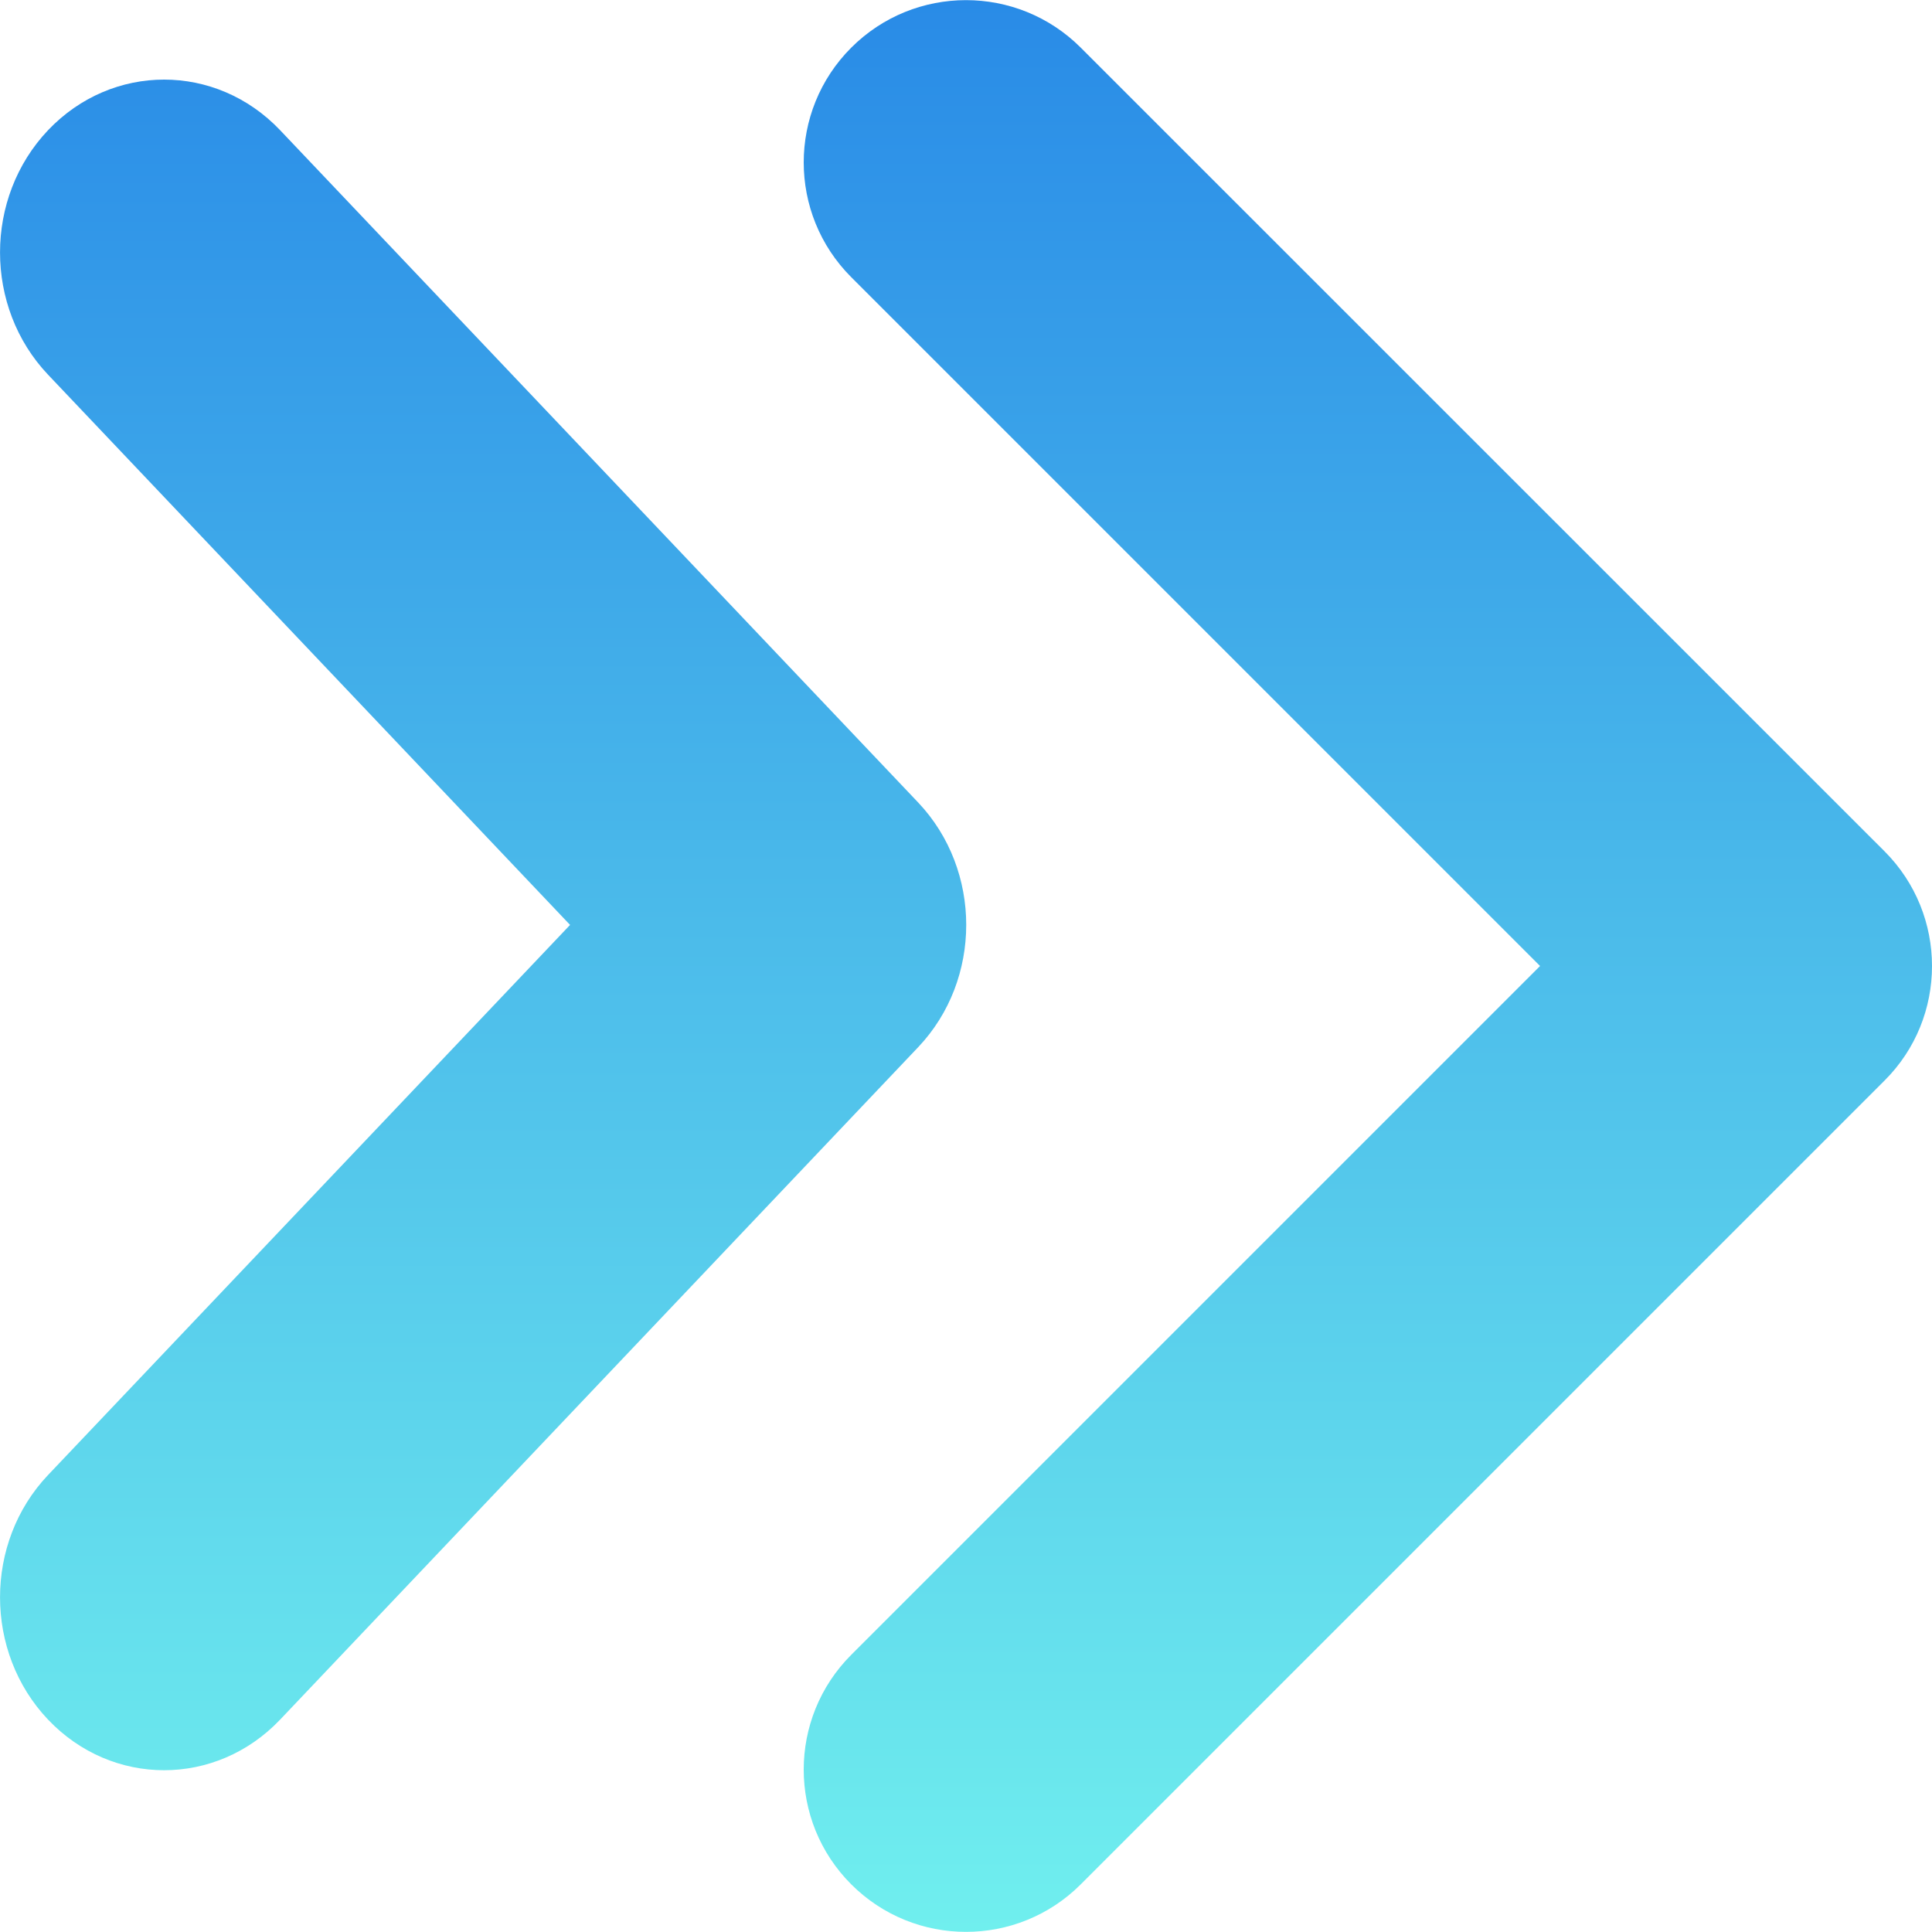
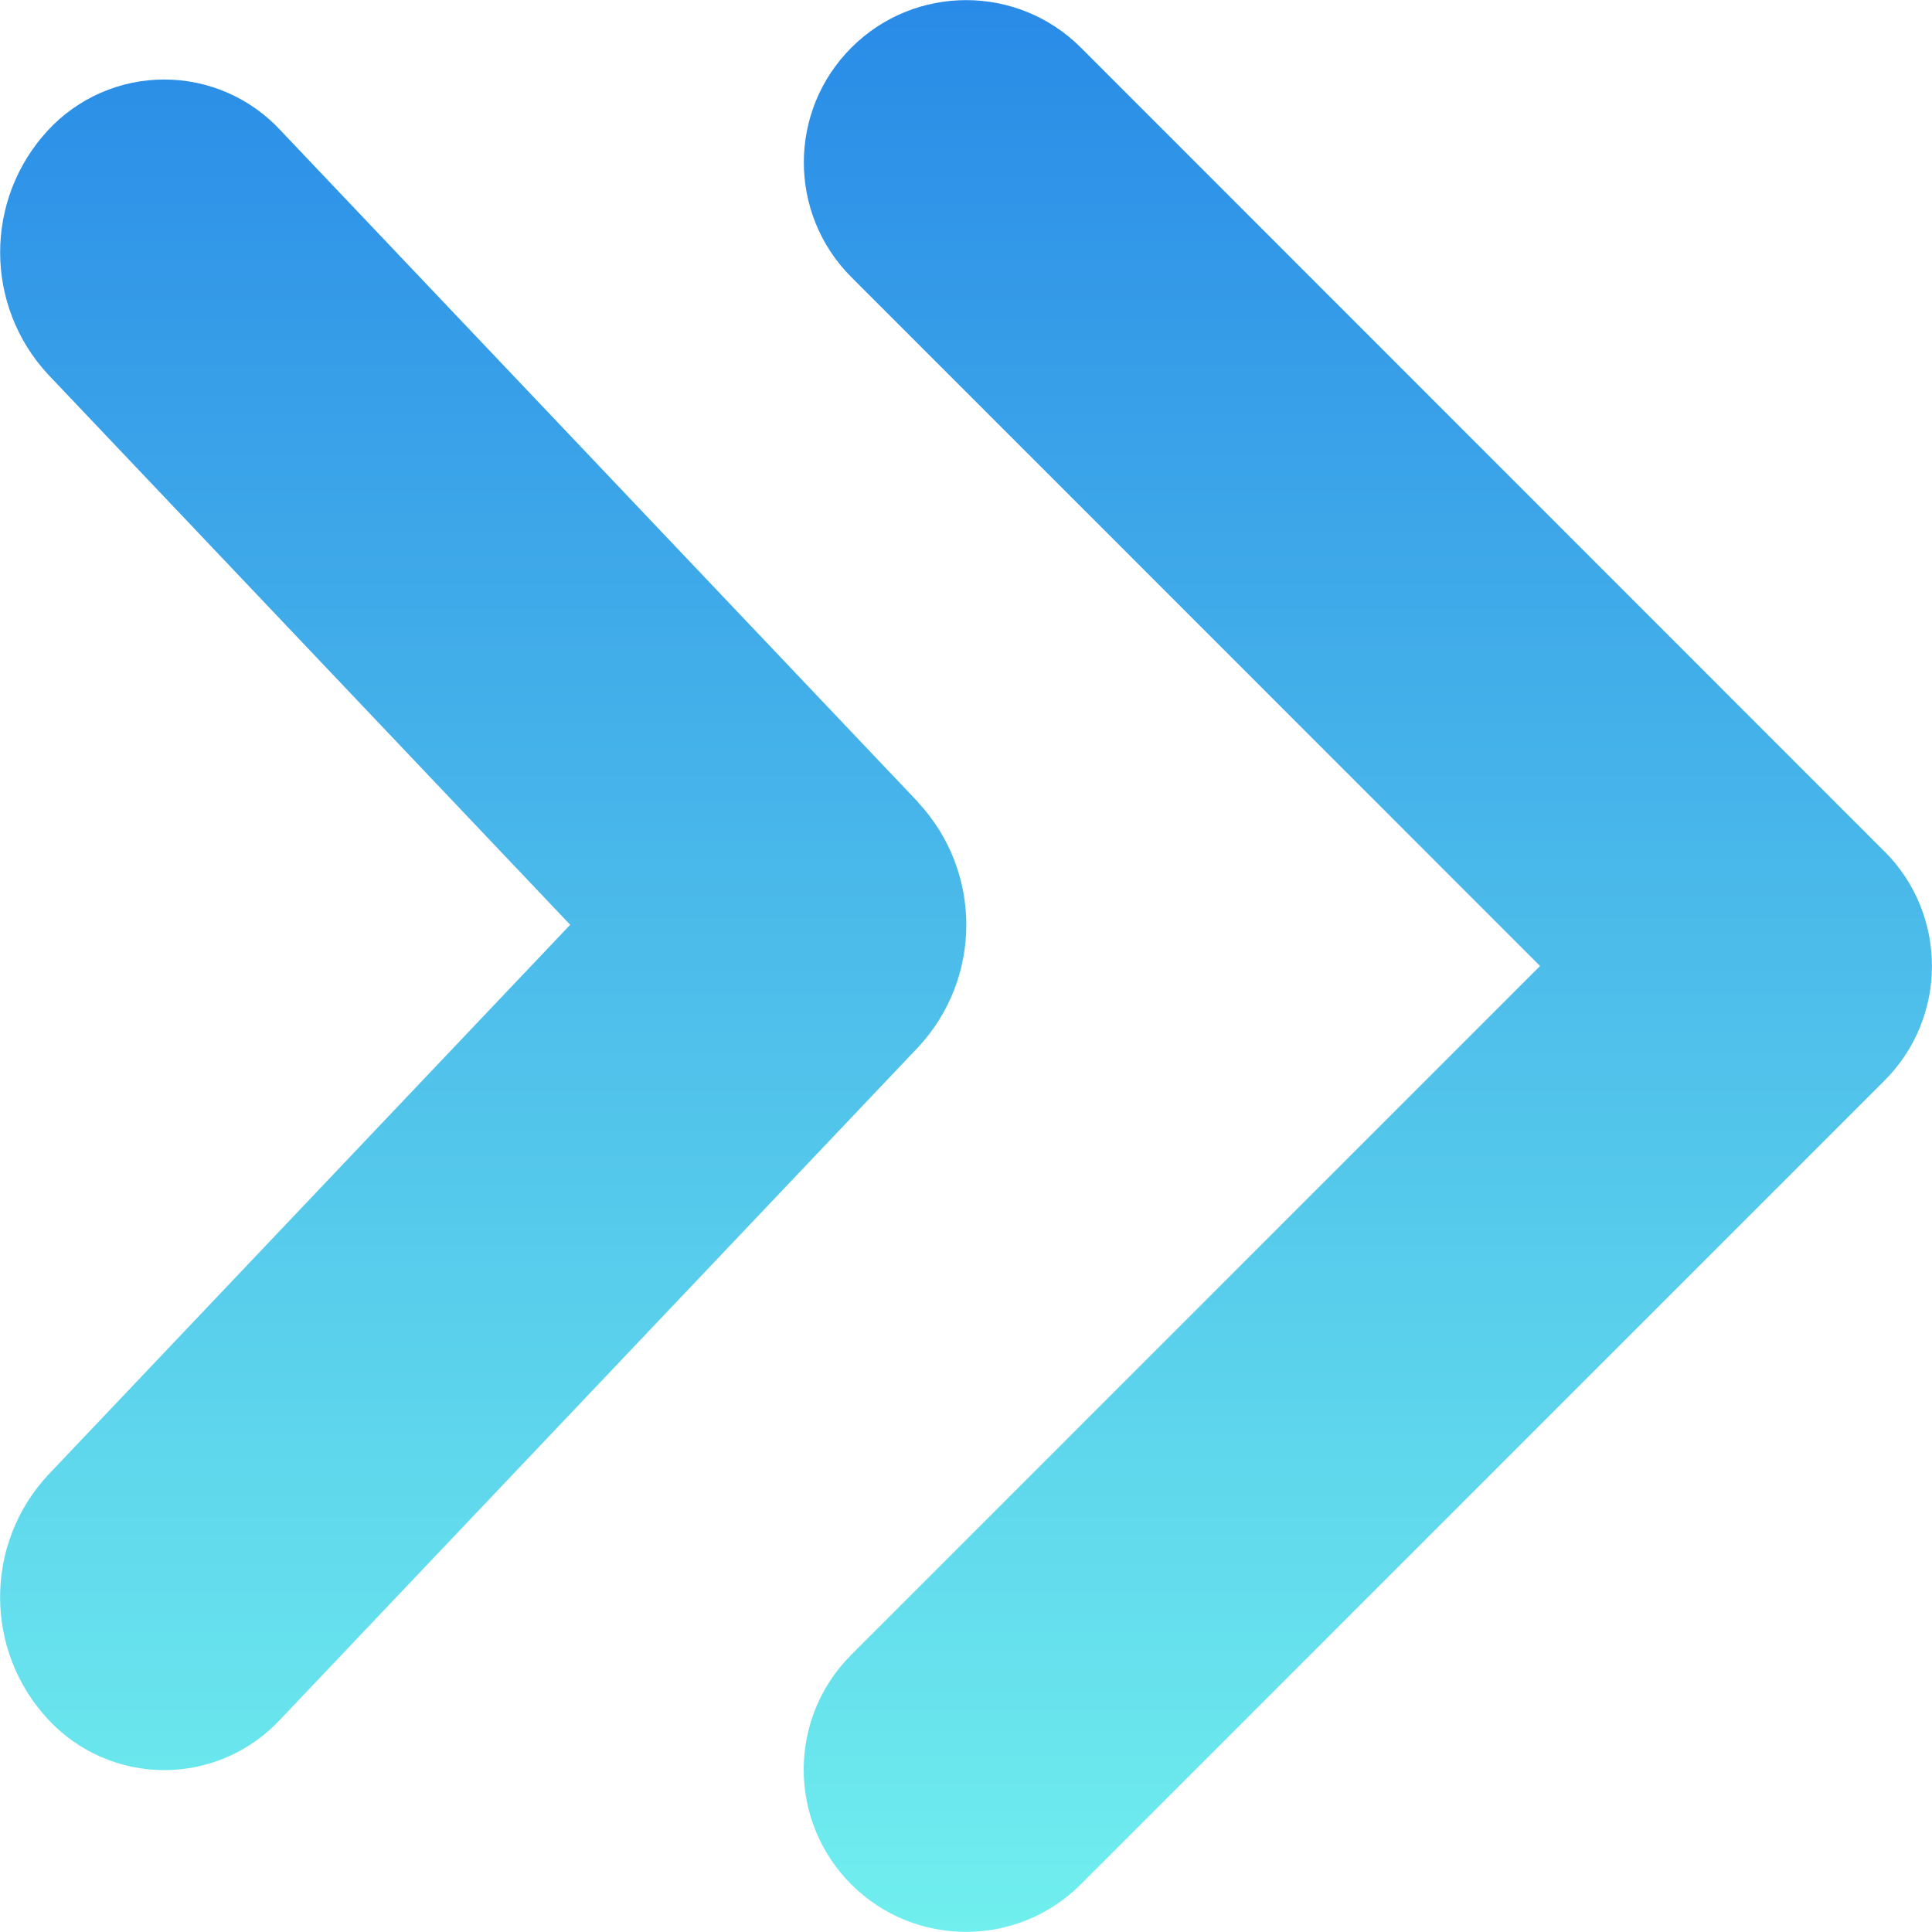
- <svg xmlns="http://www.w3.org/2000/svg" width="15" height="15" viewBox="0 0 15 15" fill="none">
-   <path d="M14.631 6.609L8.391 0.37C7.899 -0.122 7.101 -0.122 6.609 0.37C6.117 0.862 6.117 1.66 6.609 2.152L11.957 7.5L6.609 12.848C6.117 13.34 6.117 14.138 6.609 14.63C7.101 15.122 7.899 15.122 8.391 14.63L14.631 8.39C15.123 7.9 15.123 7.101 14.631 6.609ZM7.129 6.231L2.175 1.011C1.677 0.487 0.871 0.487 0.373 1.011C-0.124 1.535 -0.124 2.385 0.373 2.909L4.426 7.181L0.373 11.452C-0.124 11.976 -0.124 12.827 0.373 13.351C0.871 13.875 1.677 13.875 2.175 13.351L7.129 8.13C7.626 7.606 7.626 6.756 7.129 6.231Z" fill="url(#paint0_linear_138_3395)" />
+ <svg xmlns="http://www.w3.org/2000/svg" width="15" height="15" fill="none">
+   <path d="M14.63 6.61L8.392.37A1.26 1.26 0 006.61 2.152L11.957 7.5l-5.348 5.348a1.26 1.26 0 001.782 1.782l6.24-6.24a1.259 1.259 0 000-1.78zm-7.5-.38L2.176 1.01a1.23 1.23 0 00-1.802 0 1.394 1.394 0 000 1.898L4.427 7.18.374 11.451a1.394 1.394 0 000 1.899 1.229 1.229 0 001.802 0l4.953-5.22a1.394 1.394 0 000-1.899z" fill="url(#paint0_linear_138_3395)" />
  <defs>
-     <linearGradient id="paint0_linear_138_3395" x1="7.5" y1="0.001" x2="7.5" y2="14.999" gradientUnits="userSpaceOnUse">
+     <linearGradient id="paint0_linear_138_3395" x1="7.5" y1=".001" x2="7.5" y2="14.999" gradientUnits="userSpaceOnUse">
      <stop stop-color="#298BE7" />
      <stop offset="1" stop-color="#70EFEE" />
    </linearGradient>
  </defs>
</svg>
